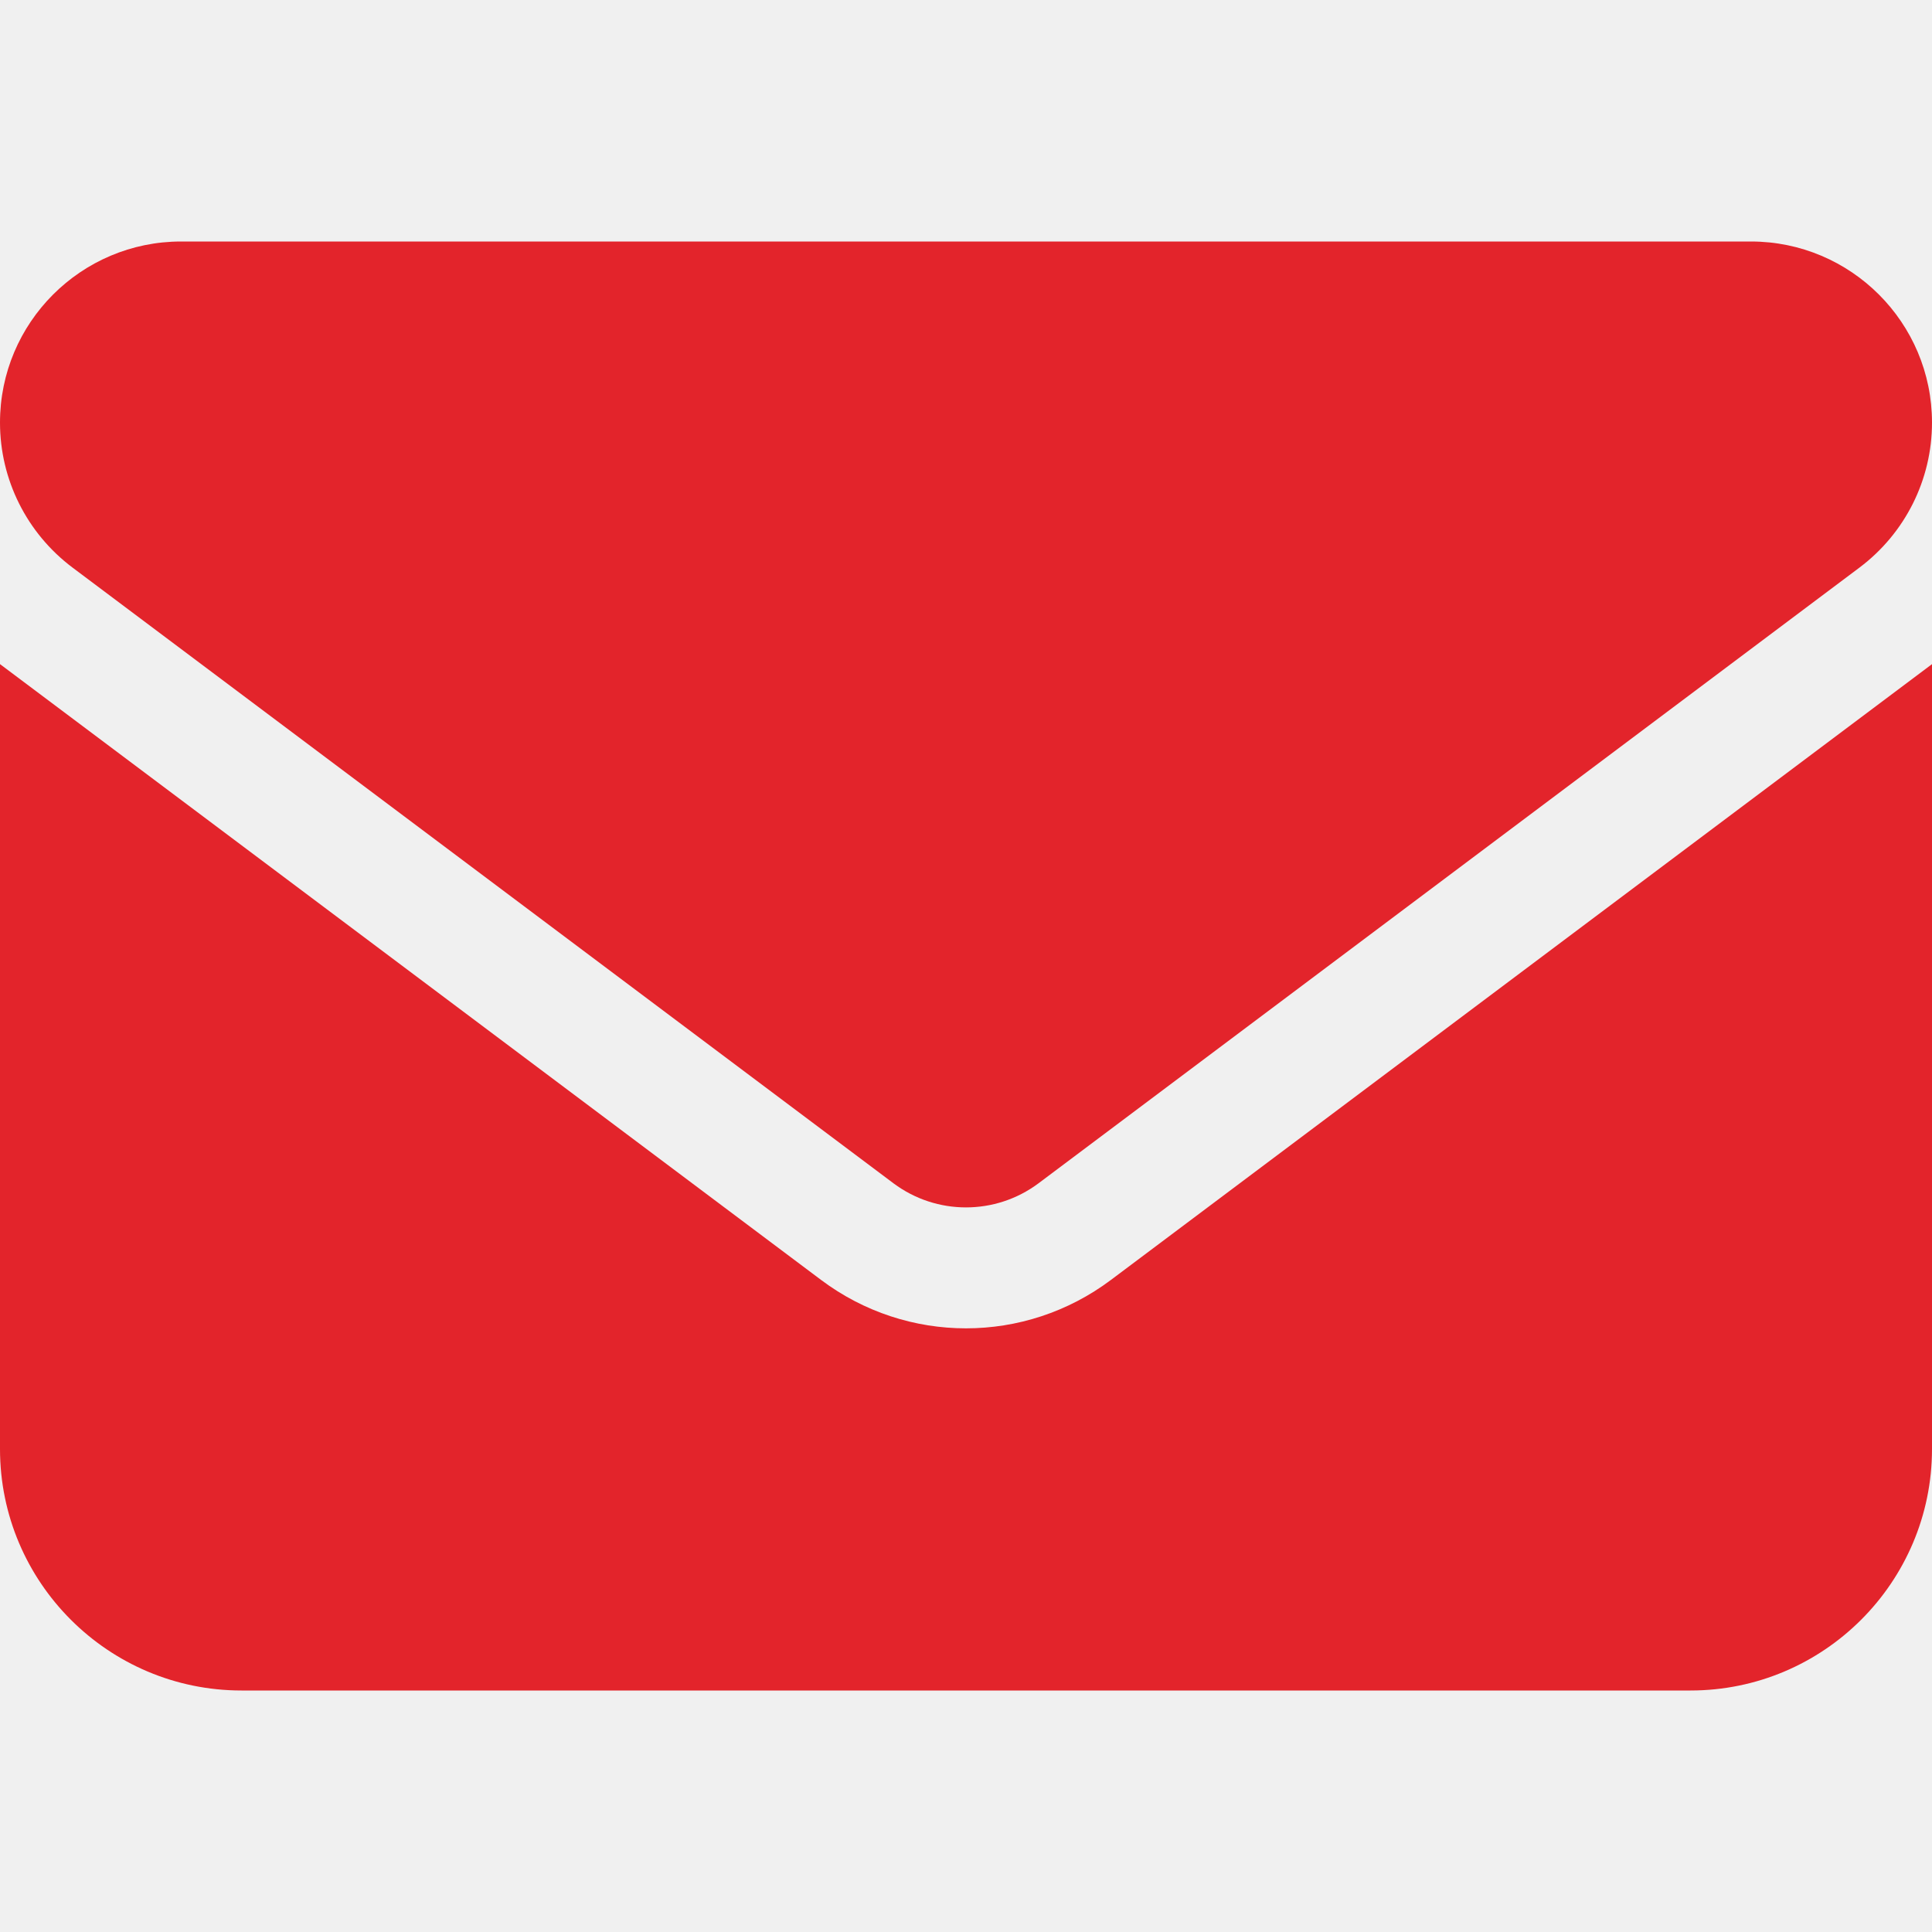
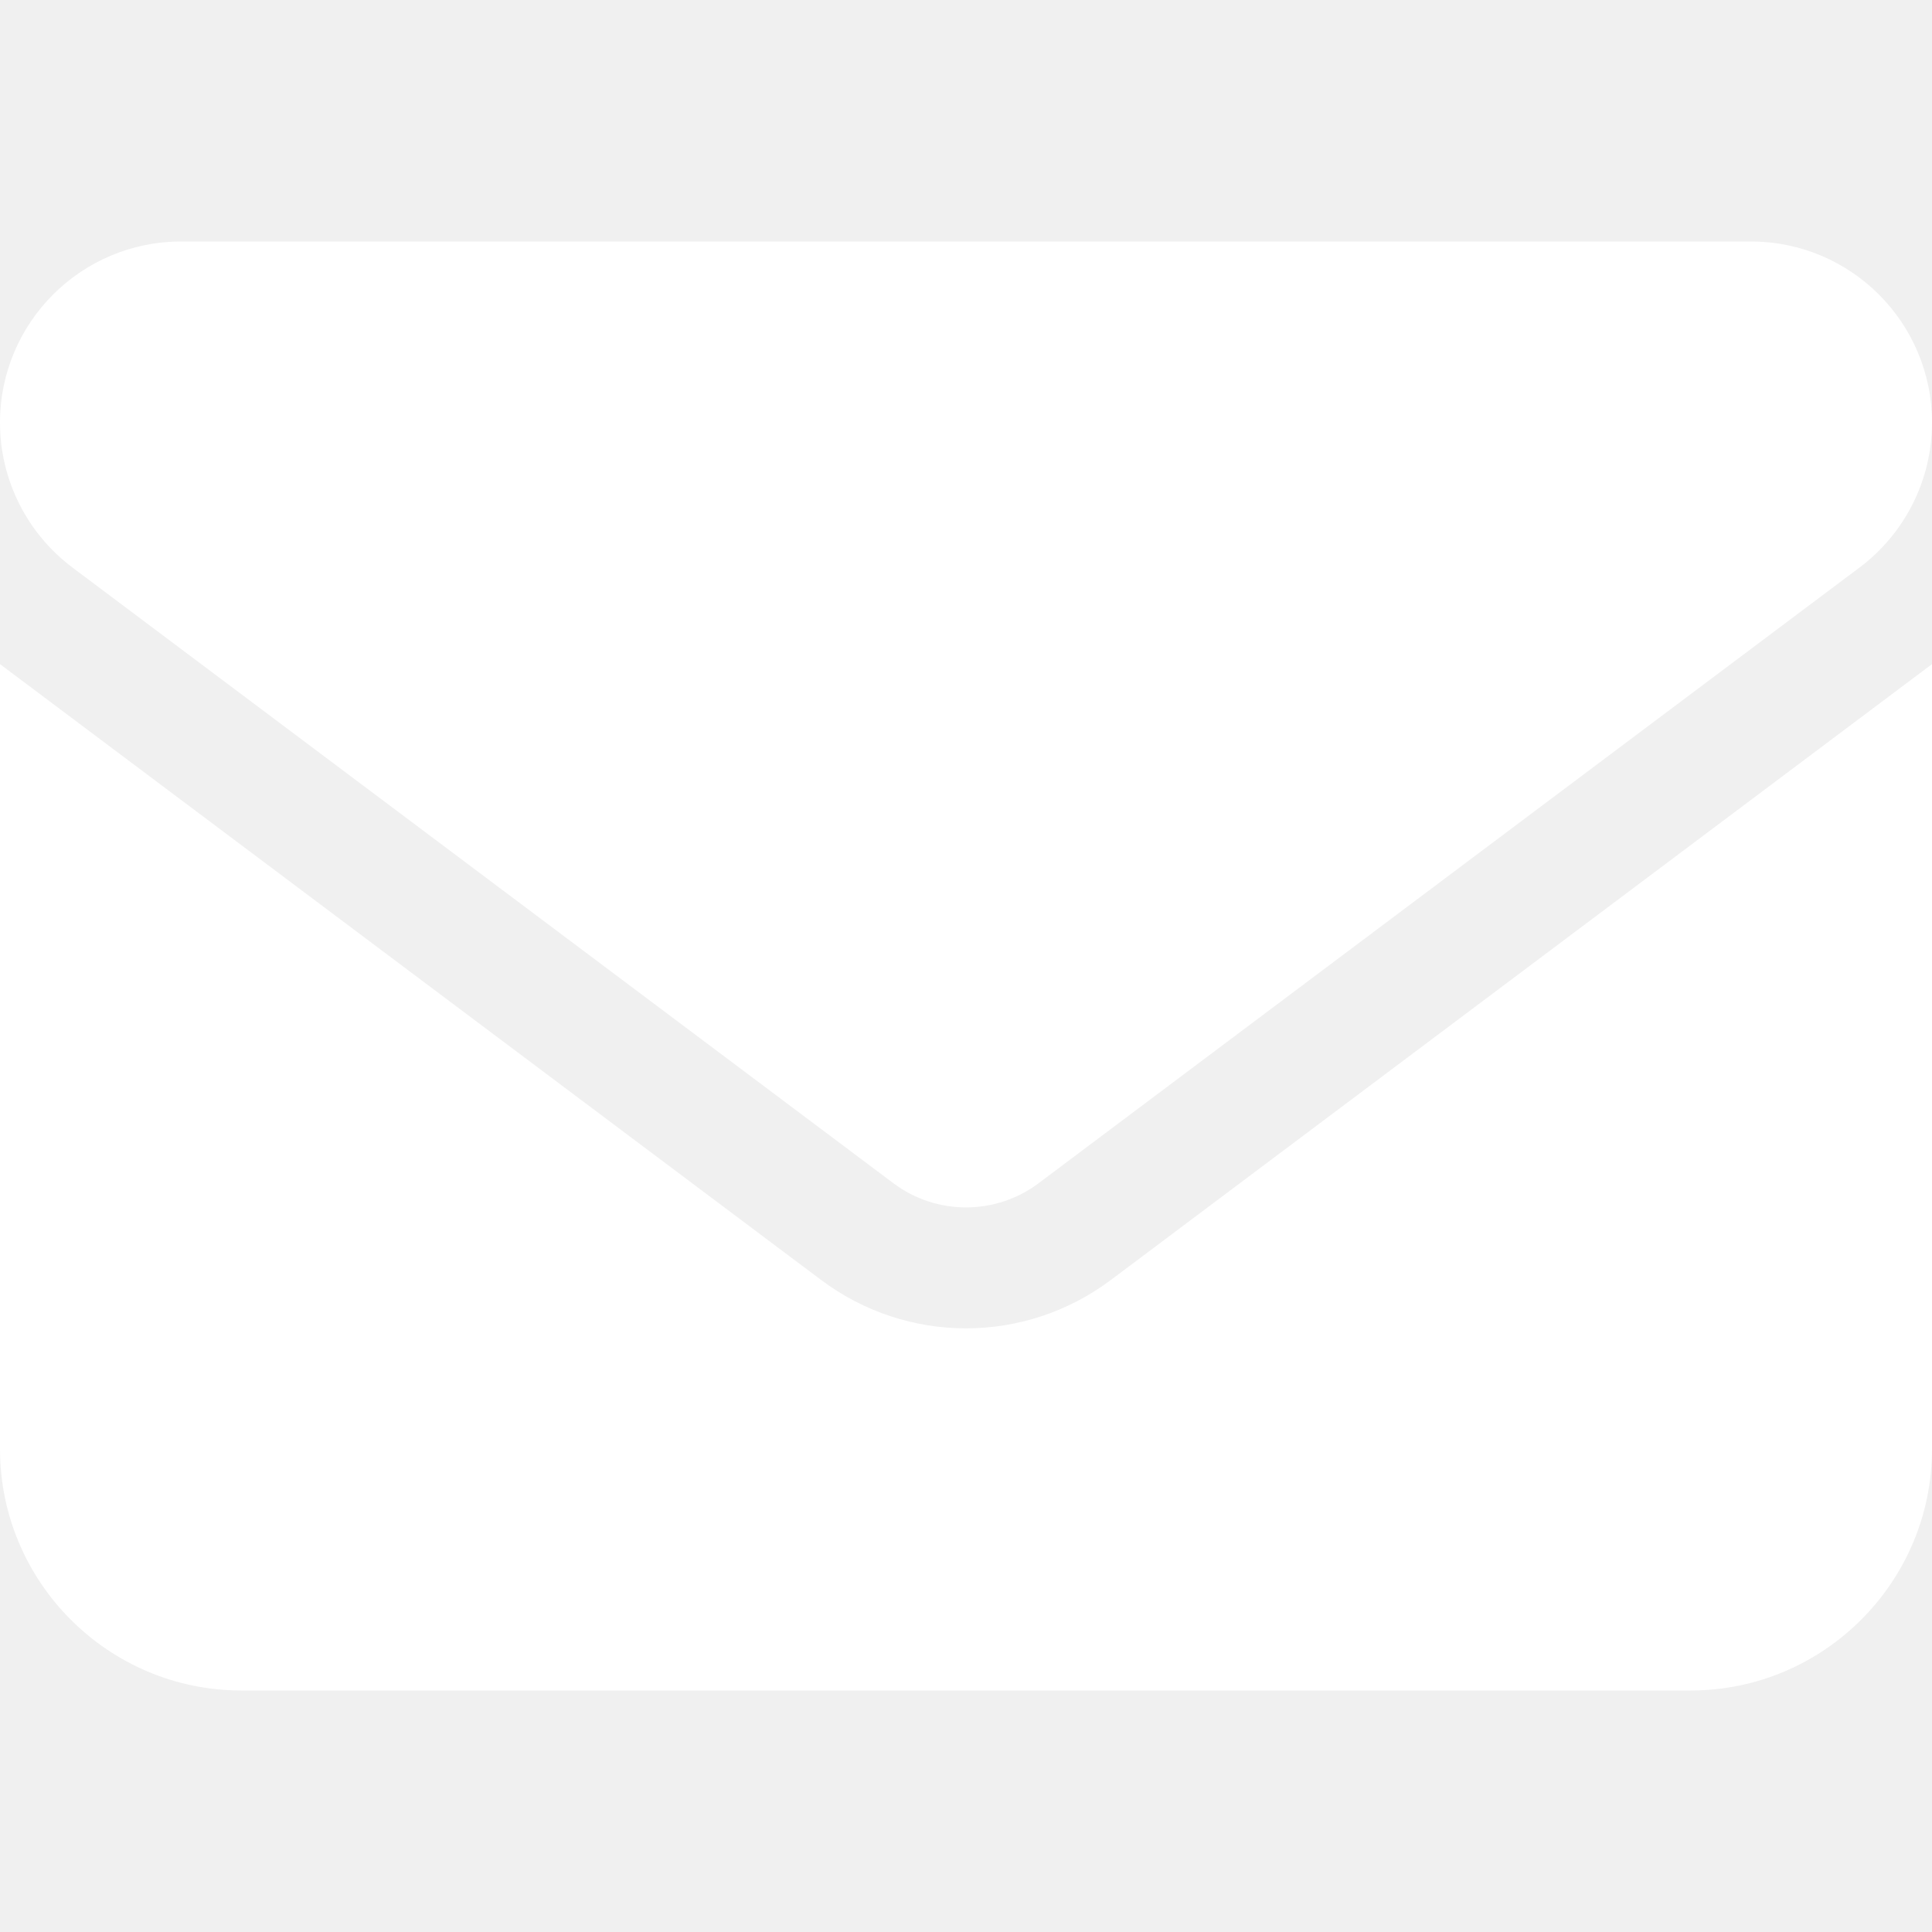
<svg xmlns="http://www.w3.org/2000/svg" viewBox="0 0 512 512">
-   <path fill="#e3242b" d="M48 64C21.5 64 0 85.5 0 112c0 15.1 7.1 29.3 19.2 38.4L236.8 313.6c11.4 8.5 27 8.5 38.4 0L492.8 150.4c12.1-9.1 19.2-23.3 19.2-38.4c0-26.5-21.5-48-48-48L48 64zM0 176L0 384c0 35.3 28.7 64 64 64l384 0c35.3 0 64-28.7 64-64l0-208L294.4 339.2c-22.8 17.1-54 17.1-76.8 0L0 176z" />
+   <path fill="#FFF" d="M48 64C21.5 64 0 85.5 0 112c0 15.1 7.1 29.3 19.2 38.4L236.8 313.6c11.4 8.5 27 8.5 38.4 0L492.8 150.4c12.1-9.1 19.2-23.3 19.2-38.4c0-26.5-21.5-48-48-48L48 64zM0 176L0 384c0 35.3 28.7 64 64 64l384 0c35.3 0 64-28.7 64-64l0-208L294.4 339.2c-22.8 17.1-54 17.1-76.8 0L0 176z" />
</svg>
